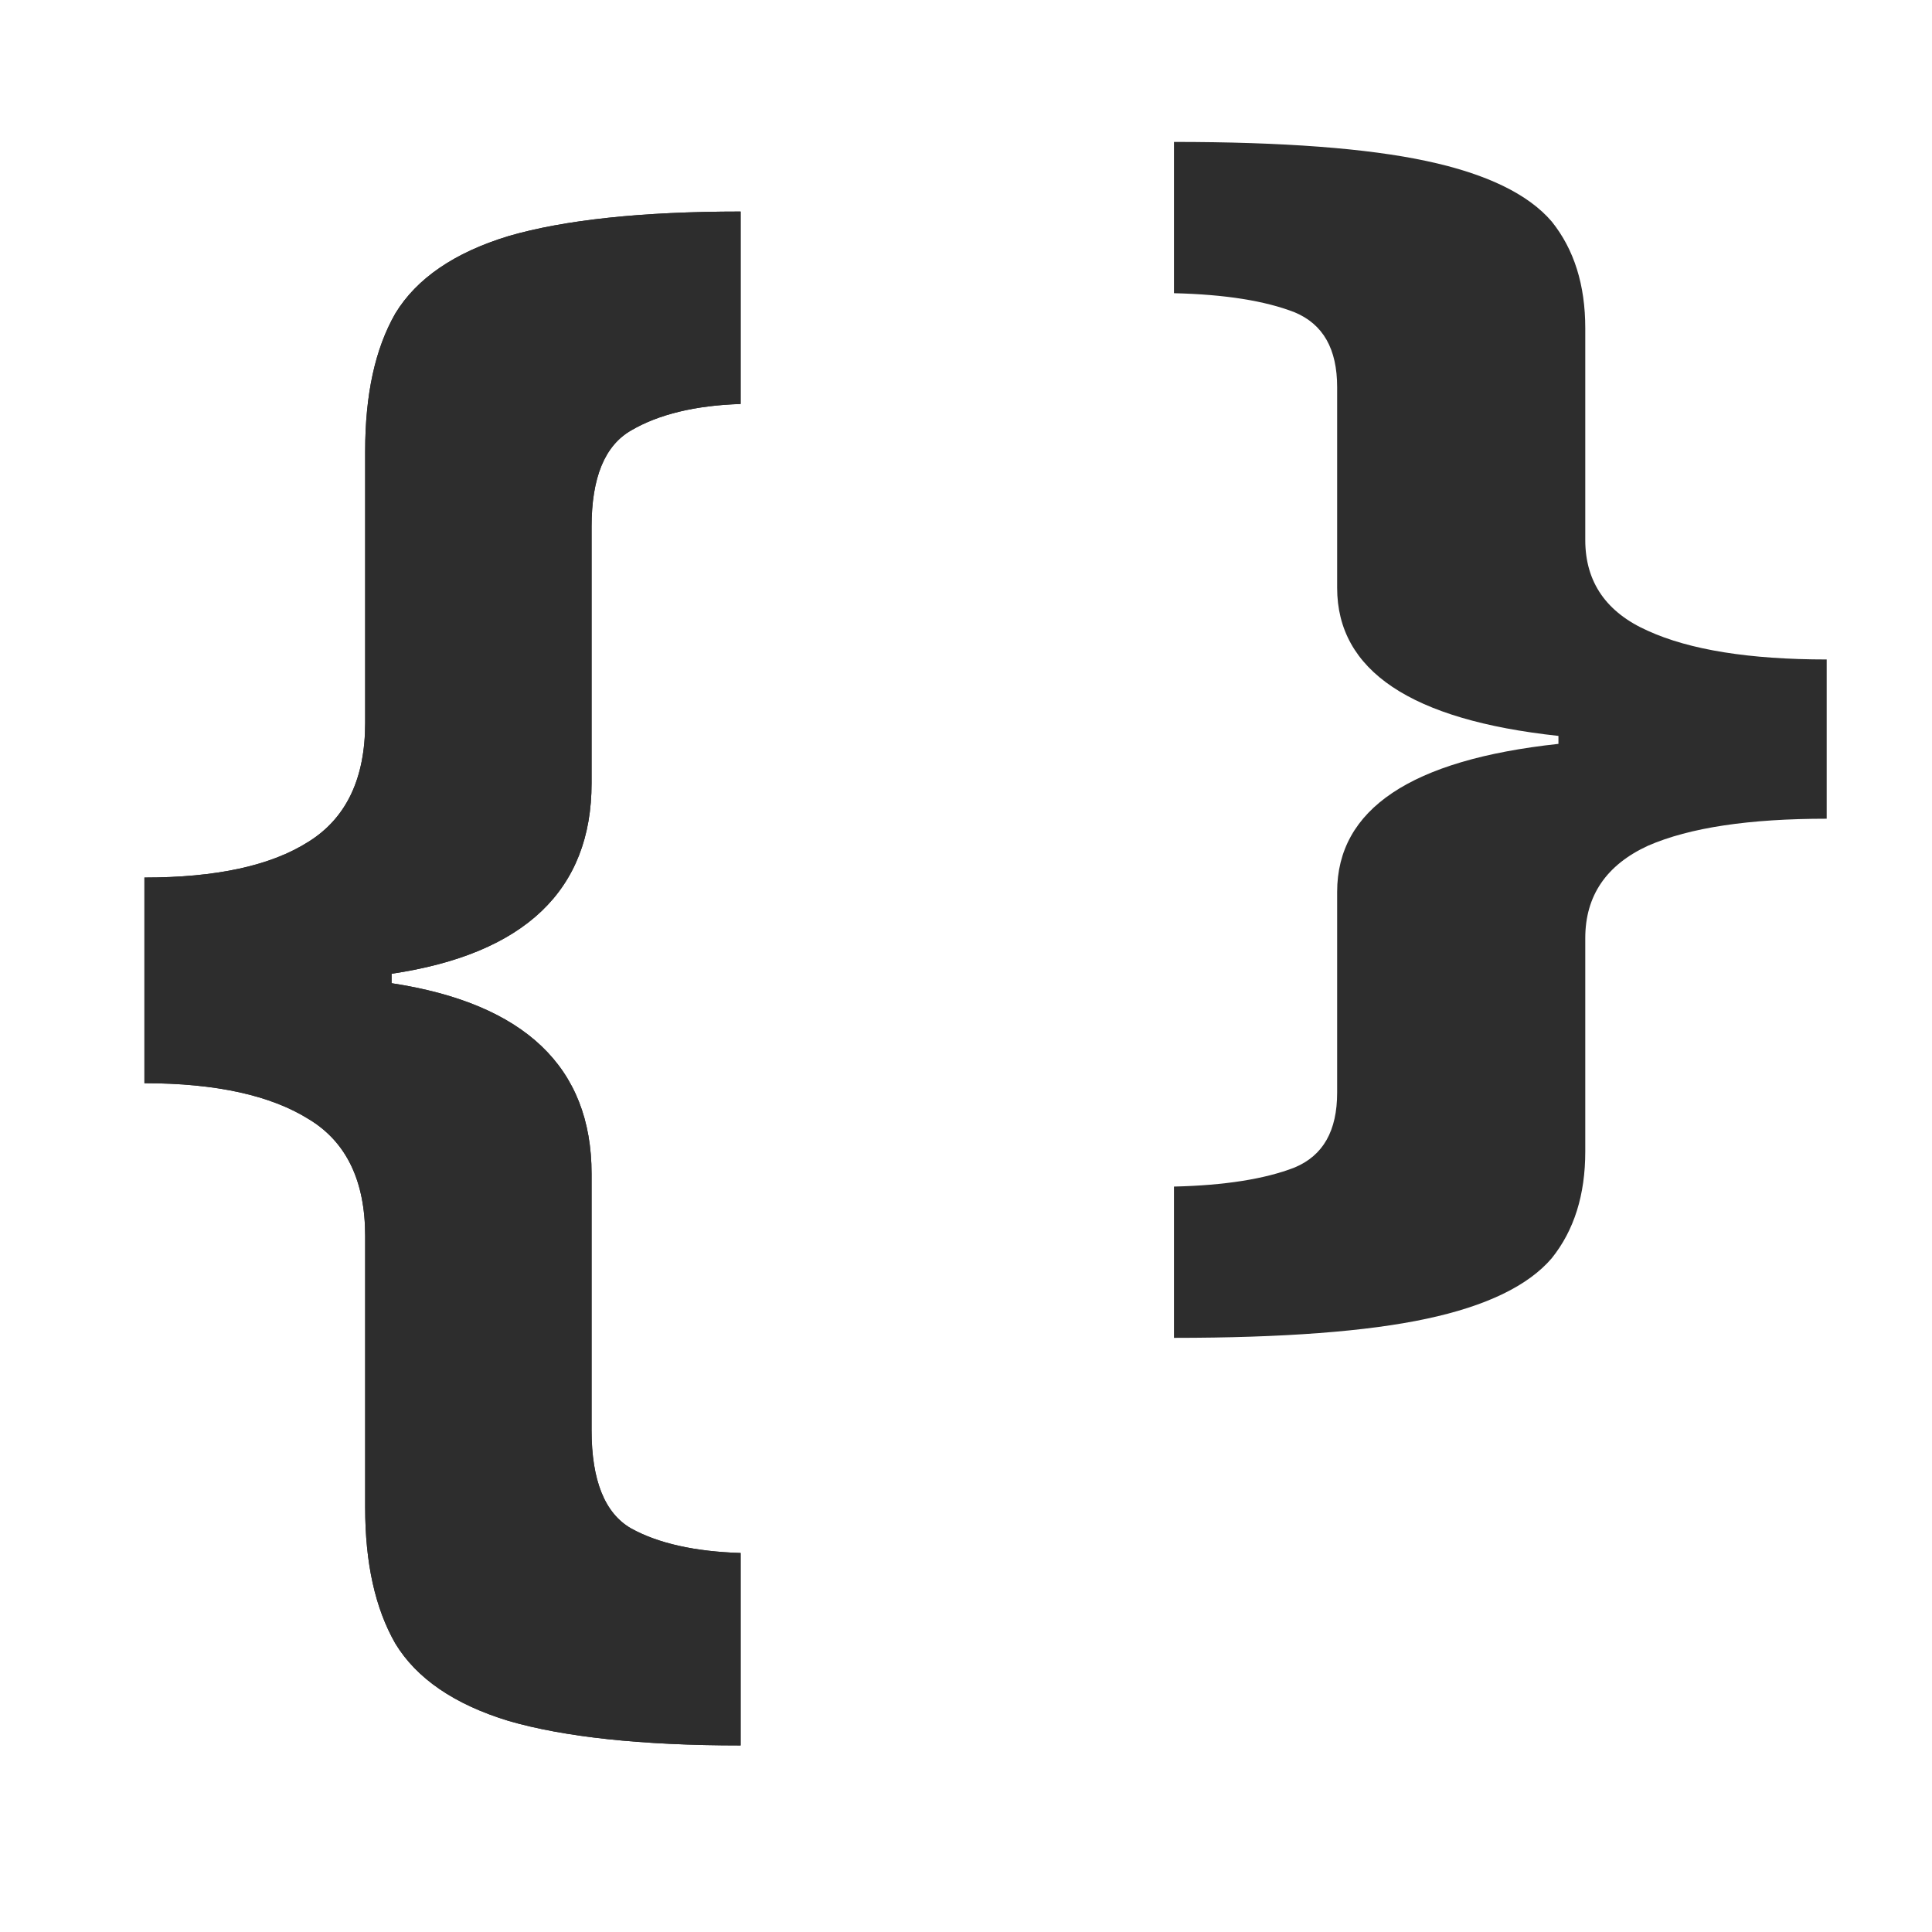
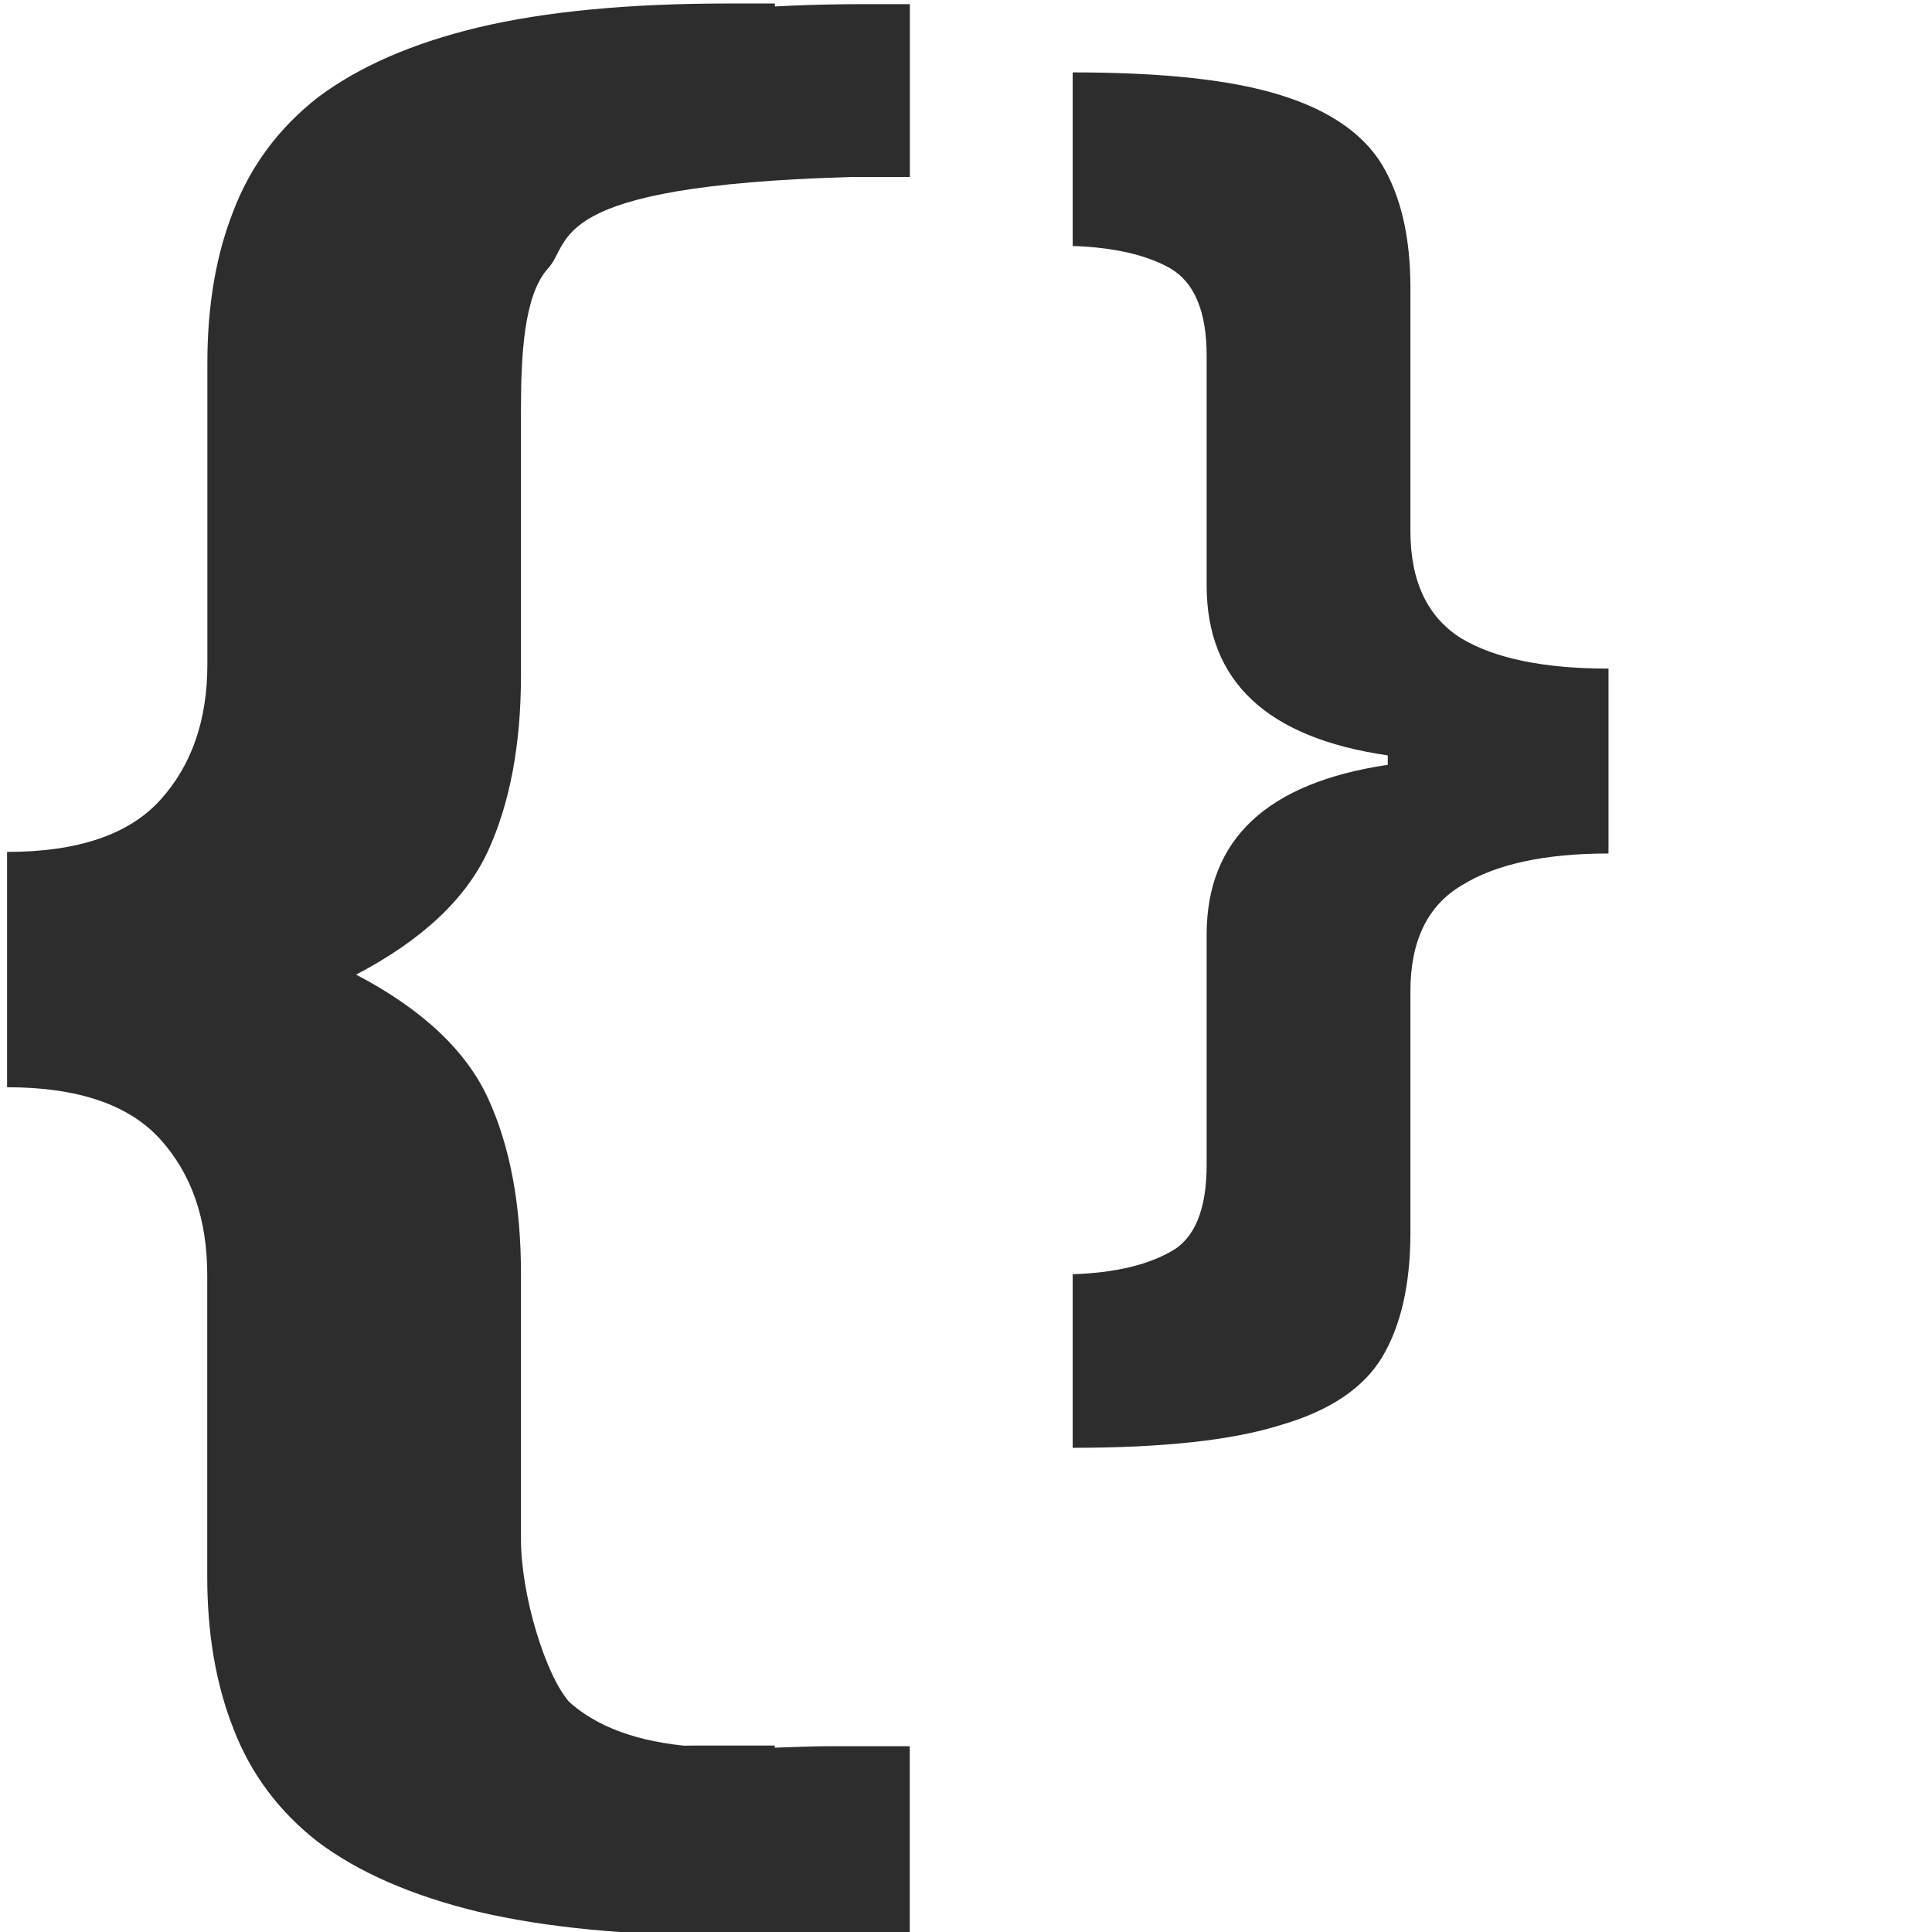
<svg xmlns="http://www.w3.org/2000/svg" width="16" height="16" id="svg3765" version="1.1">
  <defs id="defs3767" />
  <g id="layer1" transform="translate(0,-32)">
    <g id="layer1-4" transform="translate(0.2020297,-1.9622142e-8)">
      <g transform="translate(-0.3705977,-0.09089584)" id="layer1-9">
        <g id="layer1-9-3" transform="translate(-44.95179,-4.141626)">
-           <text xml:space="preserve" style="font-size:10.932px;font-style:normal;font-weight:normal;line-height:125%;letter-spacing:0px;word-spacing:0px;fill:#2d2d2d;fill-opacity:1;stroke:none;font-family:Sans" x="46.099" y="48.389" id="text3001">
-             <tspan id="tspan3003" x="46.099" y="48.389" style="font-size:14.576px;font-style:normal;font-variant:normal;font-weight:bold;font-stretch:normal;fill:#2d2d2d;fill-opacity:1;font-family:Ubuntu;-inkscape-font-specification:Ubuntu Bold">{</tspan>
+           <g transform="matrix(1.086245,0,0,0.9206022,-0.8571429,0)" style="font-size:13.468px;font-style:normal;font-weight:normal;line-height:125%;letter-spacing:0px;word-spacing:0px;fill:#2d2d2d;fill-opacity:1;stroke:none;font-family:Sans" id="text3001">
+             <path d="m 42.382,47.021 c 0.539,6e-6 0.928,-0.156 1.167,-0.467 0.239,-0.311 0.359,-0.718 0.359,-1.221 l 0,-2.712 c -3e-6,-0.515 0.066,-0.97 0.198,-1.365 0.132,-0.407 0.347,-0.748 0.646,-1.024 0.311,-0.275 0.718,-0.485 1.221,-0.628 0.515,-0.144 1.149,-0.215 1.903,-0.215 l 0.359,0 0,1.555 -0.449,0 c -2.347,0.078 -2.12,0.585 -2.312,0.825 -0.18,0.239 -0.204,0.766 -0.204,1.269 l 0,2.388 c 0,0.623 -0.084,1.149 -0.251,1.58 -0.168,0.431 -0.503,0.802 -1.006,1.113 0.503,0.311 0.838,0.682 1.006,1.113 0.168,0.431 0.251,0.958 0.251,1.58 l 0,2.388 c -5e-6,0.503 0.188,1.223 0.368,1.462 0.52,0.55 1.444,0.398 1.983,0.398 l 0.613,4e-6 0,1.71 -0.359,0 c -0.754,-4e-6 -1.389,-0.072 -1.903,-0.215 -0.503,-0.144 -0.91,-0.353 -1.221,-0.628 -0.299,-0.275 -0.515,-0.617 -0.646,-1.024 -0.132,-0.395 -0.198,-0.85 -0.198,-1.365 l 0,-2.712 c -3e-6,-0.503 -0.12,-0.91 -0.359,-1.221 -0.239,-0.311 -0.628,-0.467 -1.167,-0.467 l 0,-2.119" style="font-size:17.957px;font-variant:normal;font-weight:bold;font-stretch:normal;fill:#2d2d2d;font-family:Ubuntu;-inkscape-font-specification:Ubuntu Bold" id="path2992" />
+           </g>
+           <text xml:space="preserve" style="font-size:52.229px;font-style:normal;font-weight:normal;line-height:125%;letter-spacing:0px;word-spacing:0px;fill:#2d2d2d;fill-opacity:1;stroke:none;font-family:Sans" x="53.488" y="46.162" id="text3015">
+             <tspan id="tspan3017" x="53.488" y="46.162" style="font-size:13.057px;font-weight:bold;-inkscape-font-specification:Sans Bold;fill:#2d2d2d;fill-opacity:1">}</tspan>
          </text>
-           <text xml:space="preserve" style="font-size:10.091px;font-style:normal;font-weight:normal;line-height:125%;letter-spacing:0px;word-spacing:0px;fill:#2d2d2d;fill-opacity:1;stroke:none;font-family:Sans" x="-51.054" y="-46.446" id="text3001-2" transform="scale(-1.184786,-0.8440344)">
-             <tspan id="tspan3003-4" x="-51.054" y="-46.446" style="font-size:13.454px;font-style:normal;font-variant:normal;font-weight:bold;font-stretch:normal;fill:#2d2d2d;fill-opacity:1;font-family:Ubuntu;-inkscape-font-specification:Ubuntu Bold">{</tspan>
-           </text>
-           <text id="text2989" y="48.389" x="46.099" style="font-size:10.932px;font-style:normal;font-weight:normal;line-height:125%;letter-spacing:0px;word-spacing:0px;fill:#2d2d2d;fill-opacity:1;stroke:none;font-family:Sans" xml:space="preserve">
-             <tspan style="font-size:14.576px;font-style:normal;font-variant:normal;font-weight:bold;font-stretch:normal;fill:#2d2d2d;fill-opacity:1;font-family:Ubuntu;-inkscape-font-specification:Ubuntu Bold" y="48.389" x="46.099" id="tspan2991">{</tspan>
-           </text>
+           <g transform="matrix(1.086245,0,0,0.9206022,0.2605766,0.00540378)" style="font-size:13.468px;font-style:normal;font-weight:normal;line-height:125%;letter-spacing:0px;word-spacing:0px;fill:#2d2d2d;fill-opacity:1;stroke:none;font-family:Sans" id="text3001-7">
+             <path d="m 42.382,47.021 c 0.539,6e-6 0.928,-0.156 1.167,-0.467 0.239,-0.311 0.359,-0.718 0.359,-1.221 l 0,-2.712 c -3e-6,-0.515 0.066,-0.97 0.198,-1.365 0.132,-0.407 0.347,-0.748 0.646,-1.024 0.311,-0.275 0.718,-0.485 1.221,-0.628 0.515,-0.144 1.149,-0.215 1.903,-0.215 l 0.359,0 0,1.555 -0.449,0 c -2.347,0.078 -2.12,0.585 -2.312,0.825 -0.18,0.239 -0.204,0.766 -0.204,1.269 l 0,2.388 c 0,0.623 -0.084,1.149 -0.251,1.58 -0.168,0.431 -0.503,0.802 -1.006,1.113 0.503,0.311 0.838,0.682 1.006,1.113 0.168,0.431 0.251,0.958 0.251,1.58 l 0,2.388 c -5e-6,0.503 0.188,1.223 0.368,1.462 0.52,0.55 1.444,0.398 1.983,0.398 l 0.613,4e-6 0,1.71 -0.359,0 c -0.754,-4e-6 -1.389,-0.072 -1.903,-0.215 -0.503,-0.144 -0.91,-0.353 -1.221,-0.628 -0.299,-0.275 -0.515,-0.617 -0.646,-1.024 -0.132,-0.395 -0.198,-0.85 -0.198,-1.365 l 0,-2.712 c -3e-6,-0.503 -0.12,-0.91 -0.359,-1.221 -0.239,-0.311 -0.628,-0.467 -1.167,-0.467 l 0,-2.119" style="font-size:17.957px;font-variant:normal;font-weight:bold;font-stretch:normal;fill:#2d2d2d;font-family:Ubuntu;-inkscape-font-specification:Ubuntu Bold" id="path2992-6" />
+           </g>
        </g>
      </g>
    </g>
  </g>
</svg>
